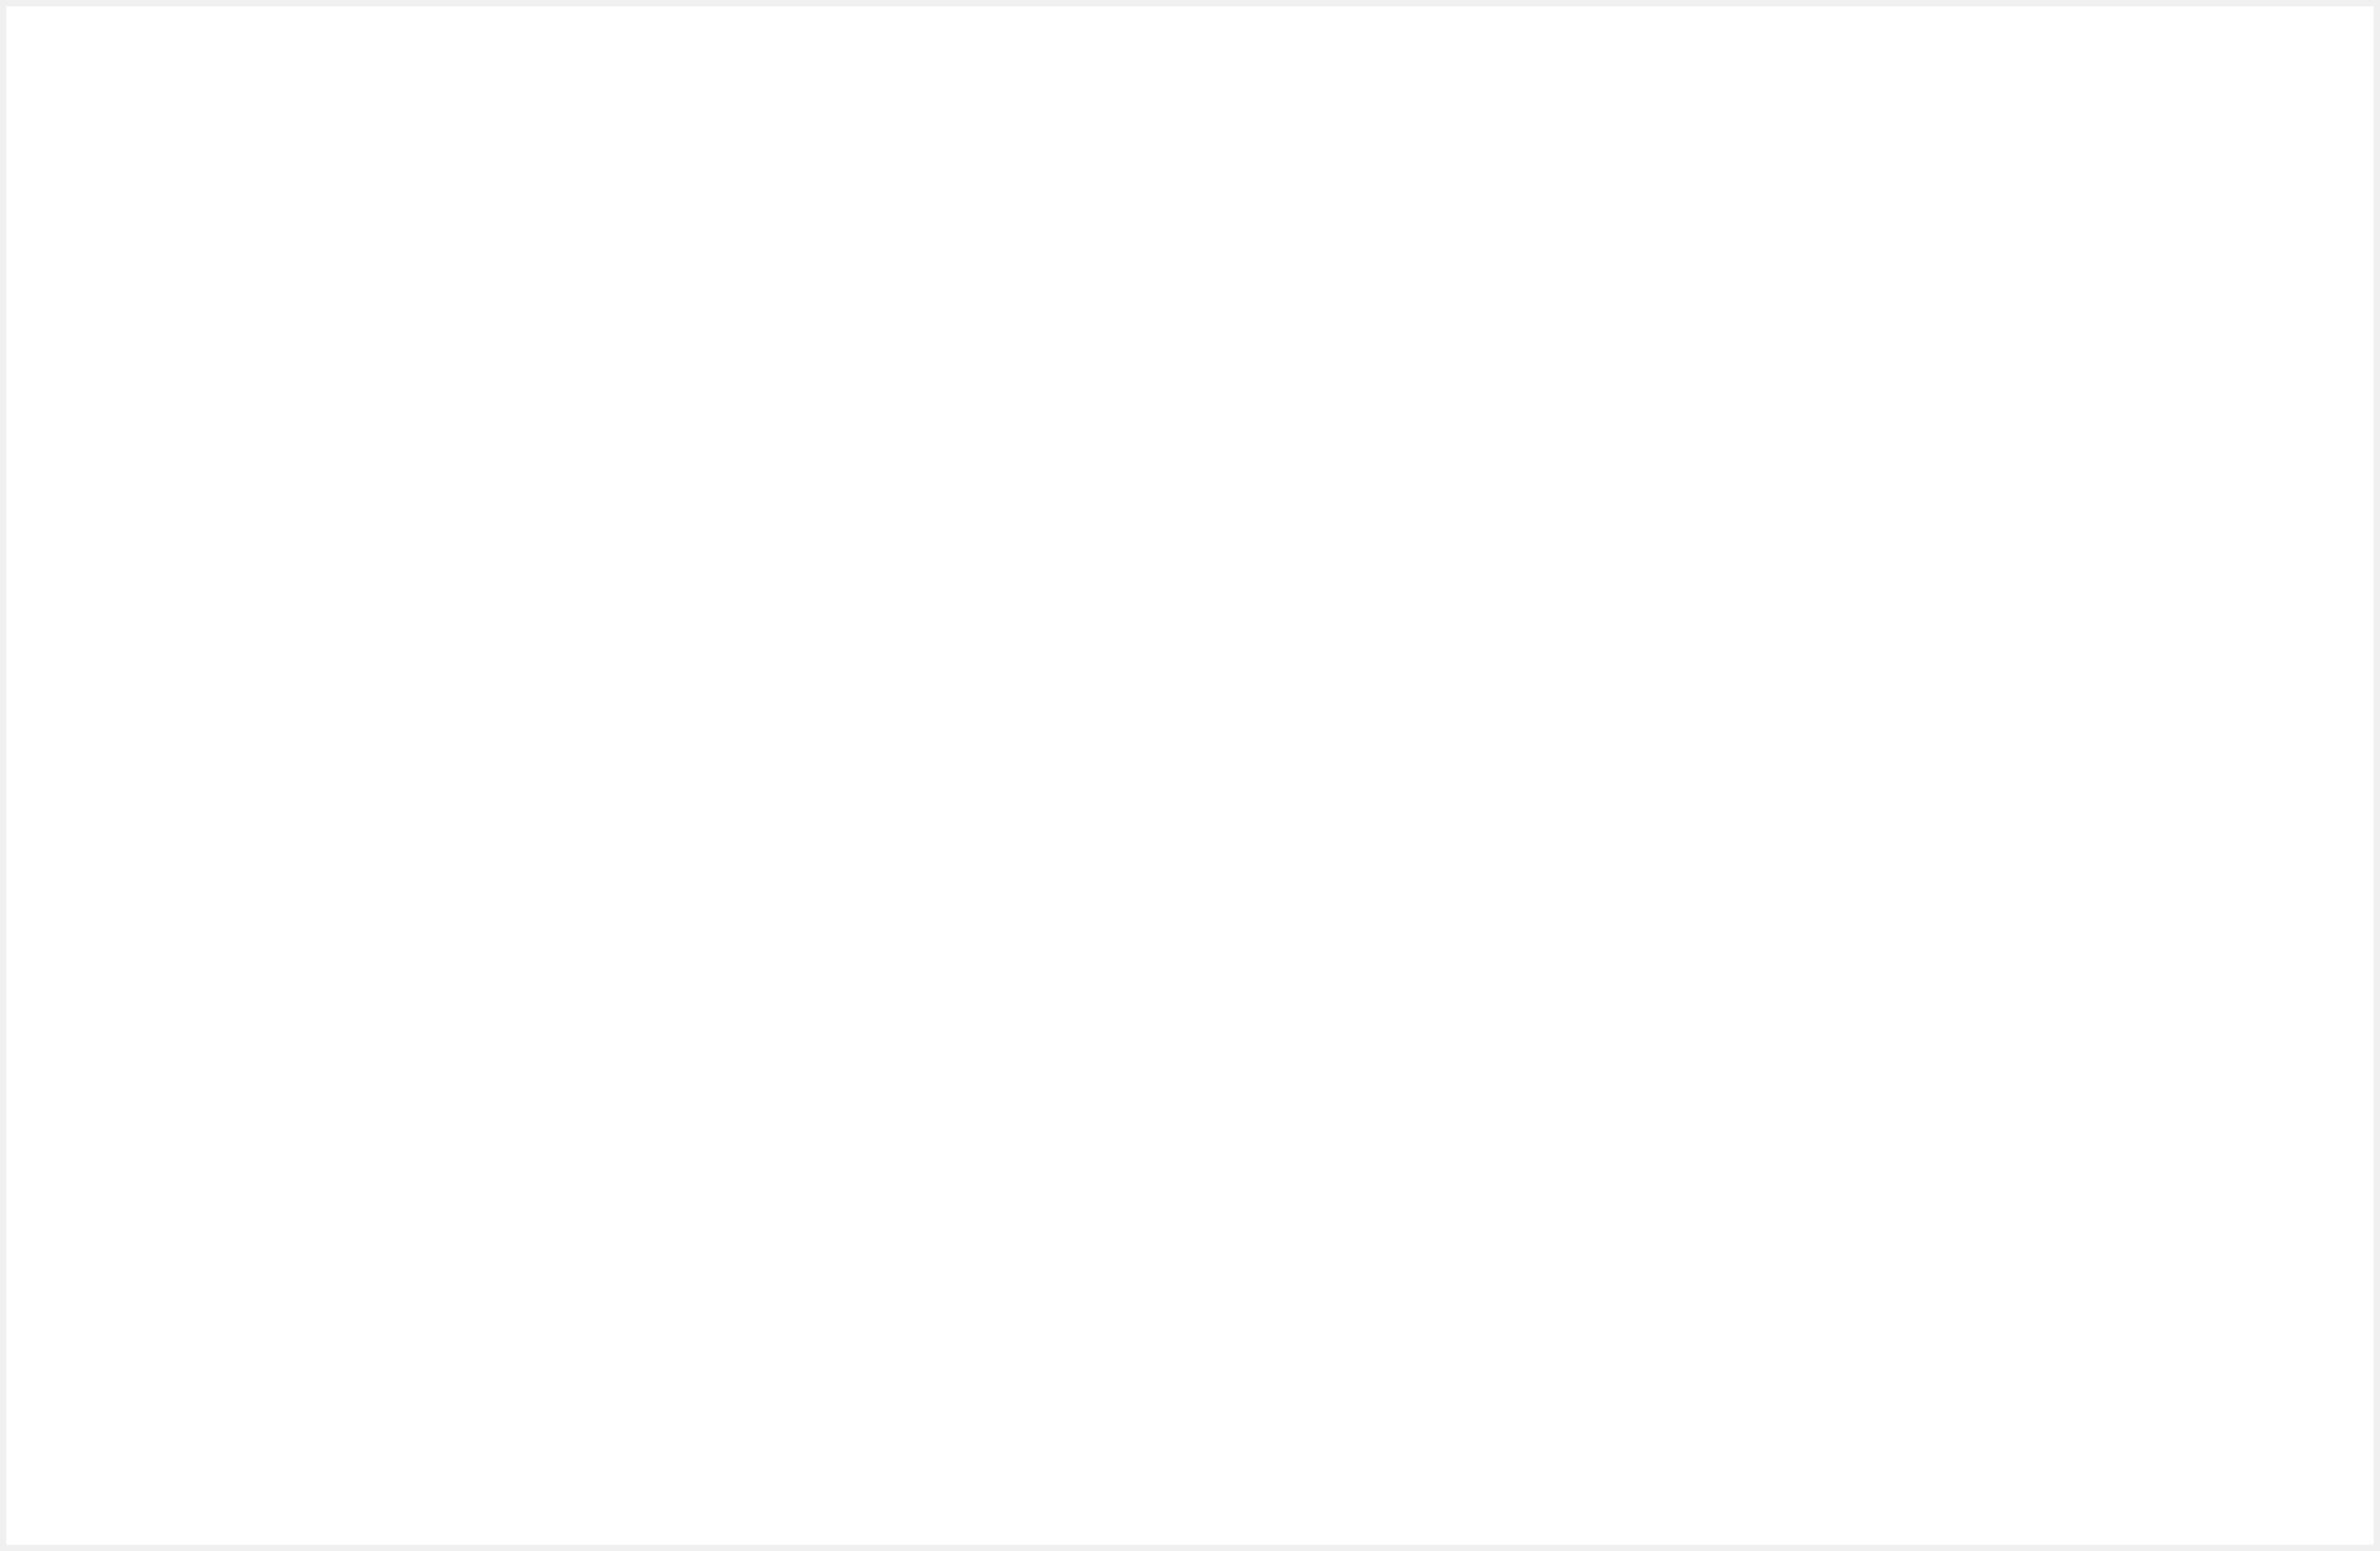
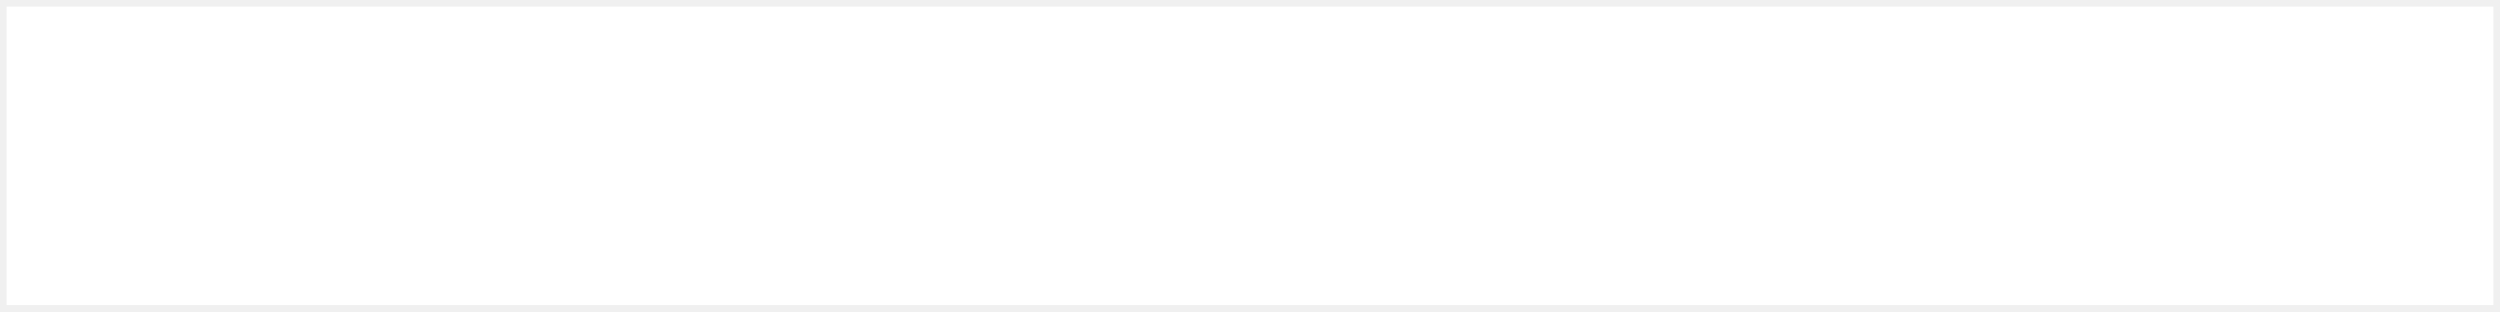
- <svg xmlns="http://www.w3.org/2000/svg" version="1.1" width="376px" height="245px">
-   <g transform="matrix(1 0 0 1 0 -545 )">
-     <path d="M 1 546  L 375 546  L 375 789  L 1 789  L 1 546  Z " fill-rule="nonzero" fill="#ffffff" stroke="none" />
+ <svg xmlns="http://www.w3.org/2000/svg" version="1.1" width="377px" height="47px">
+   <g transform="matrix(1 0 0 1 0 -42 )">
+     <path d="M 1 43  L 376 43  L 376 88  L 1 88  L 1 43  Z " fill-rule="nonzero" fill="#ffffff" stroke="none" />
  </g>
</svg>
